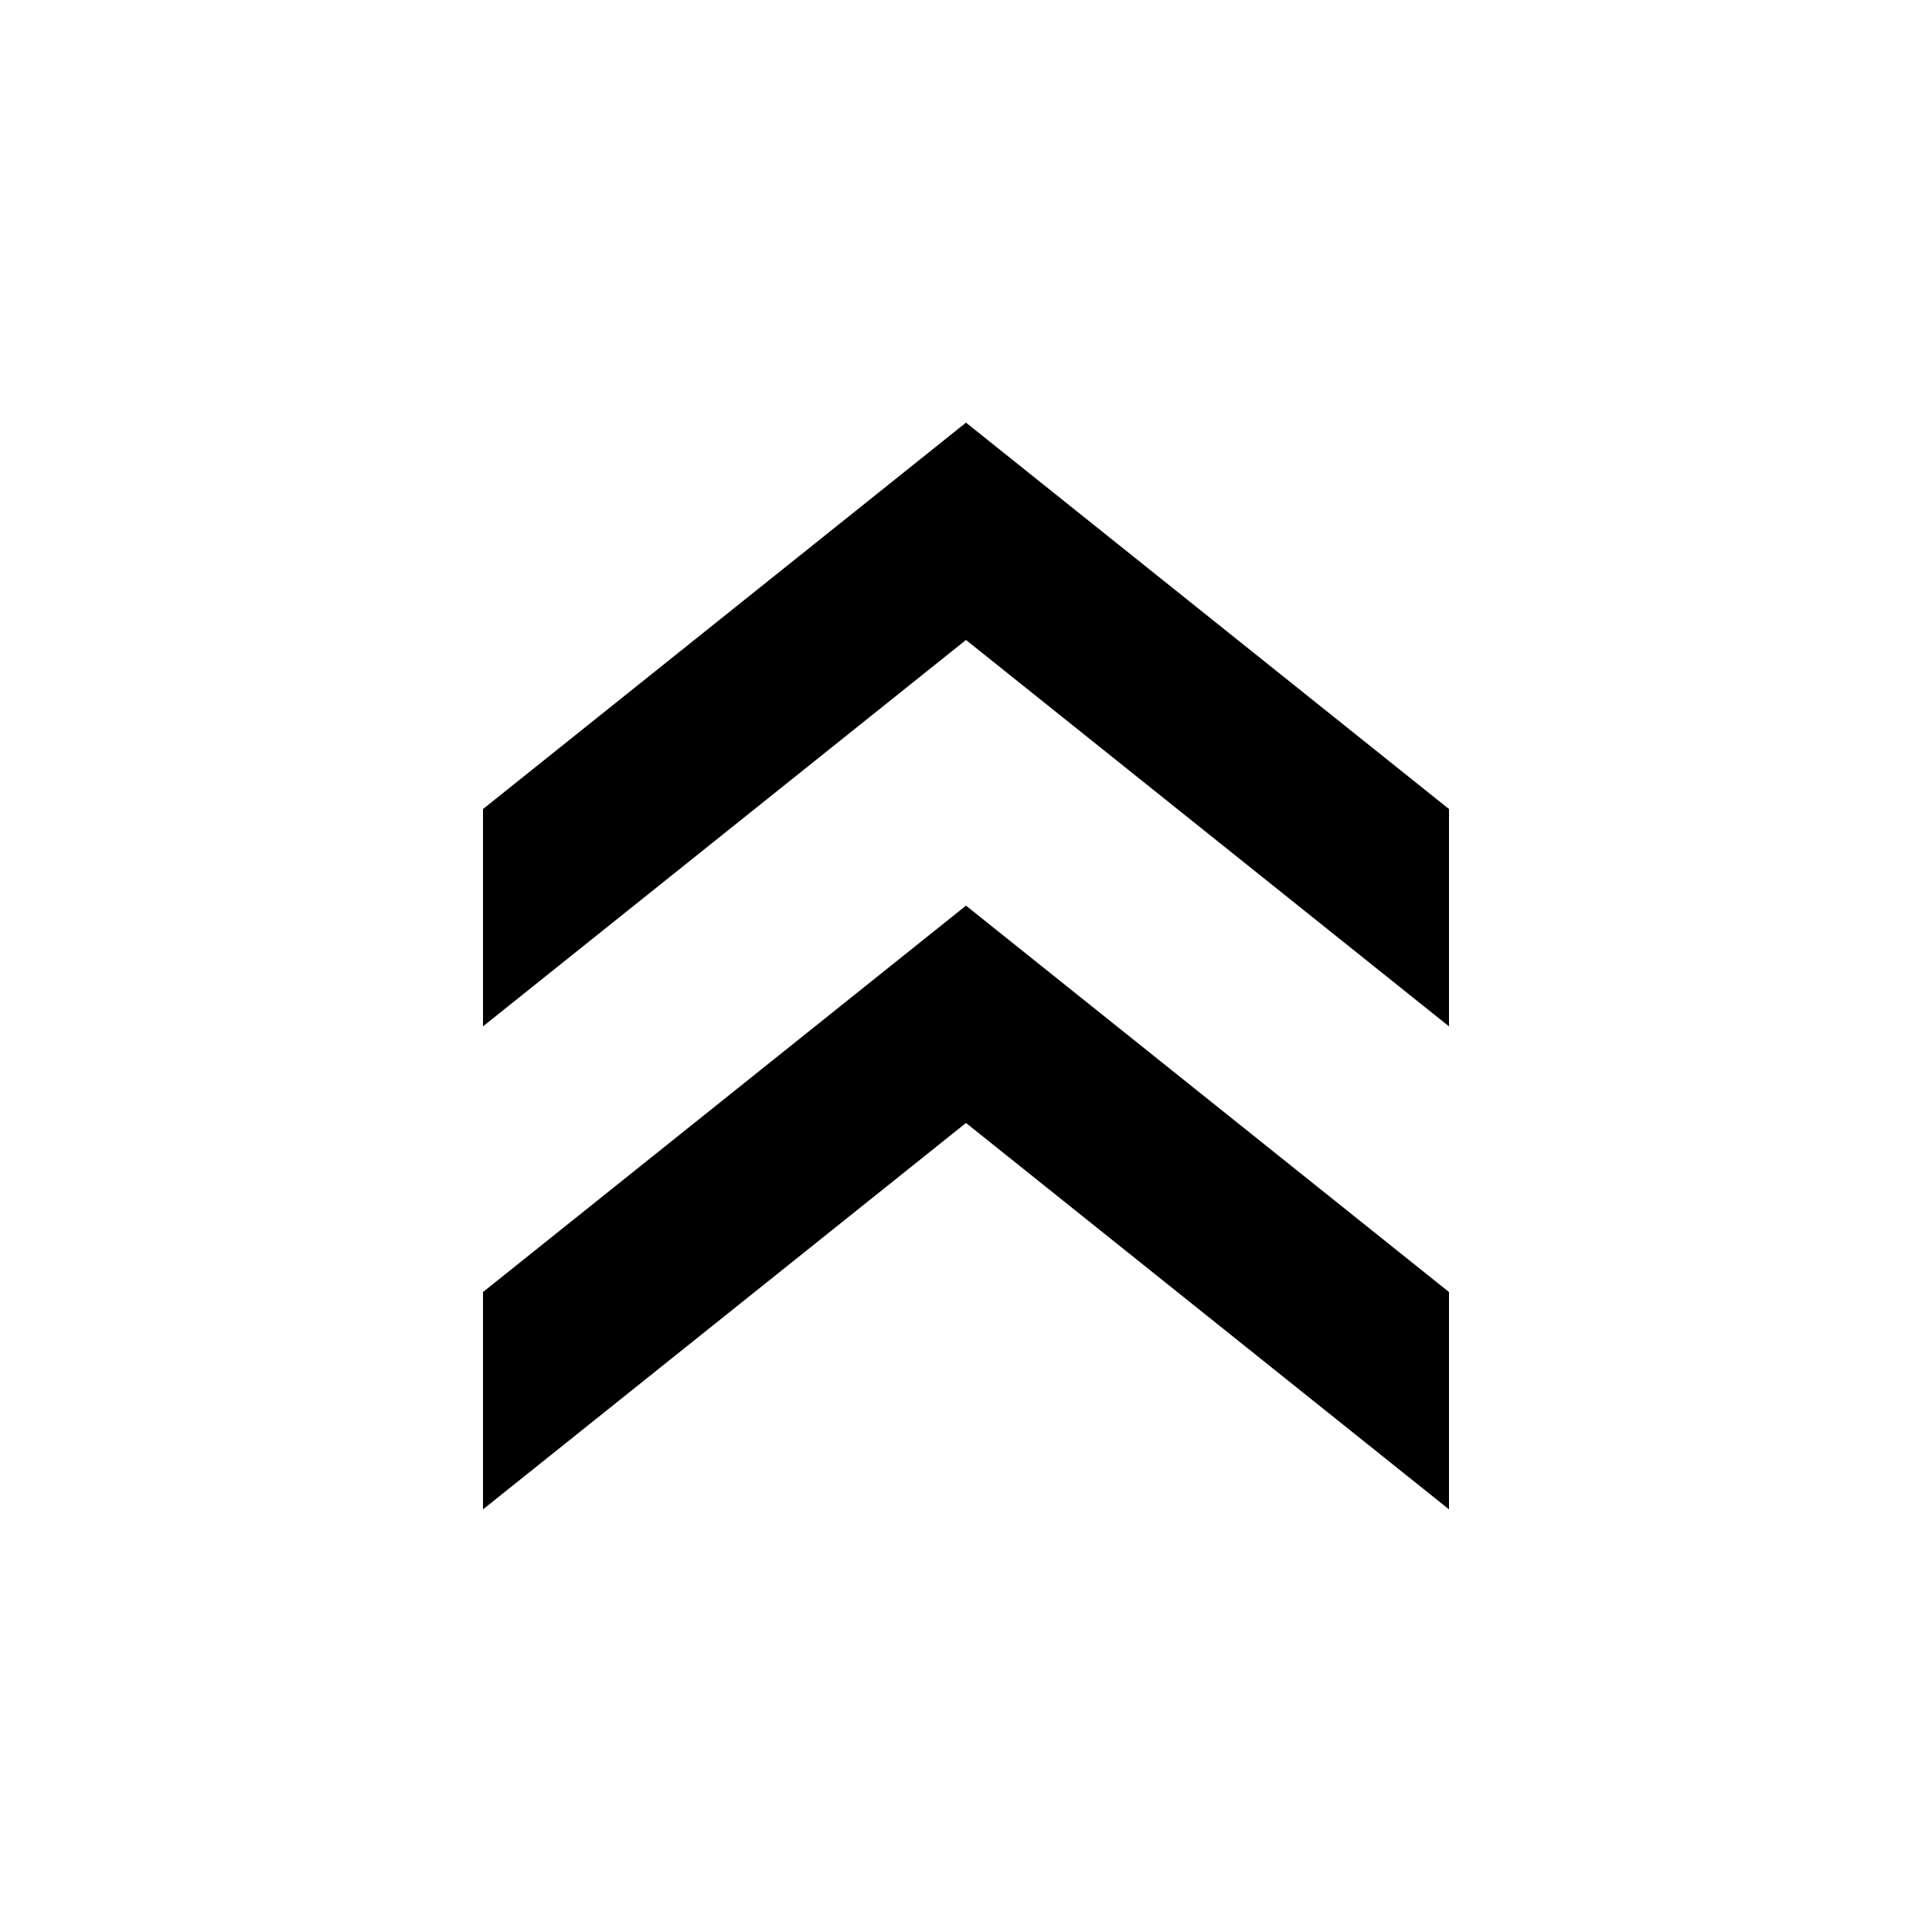
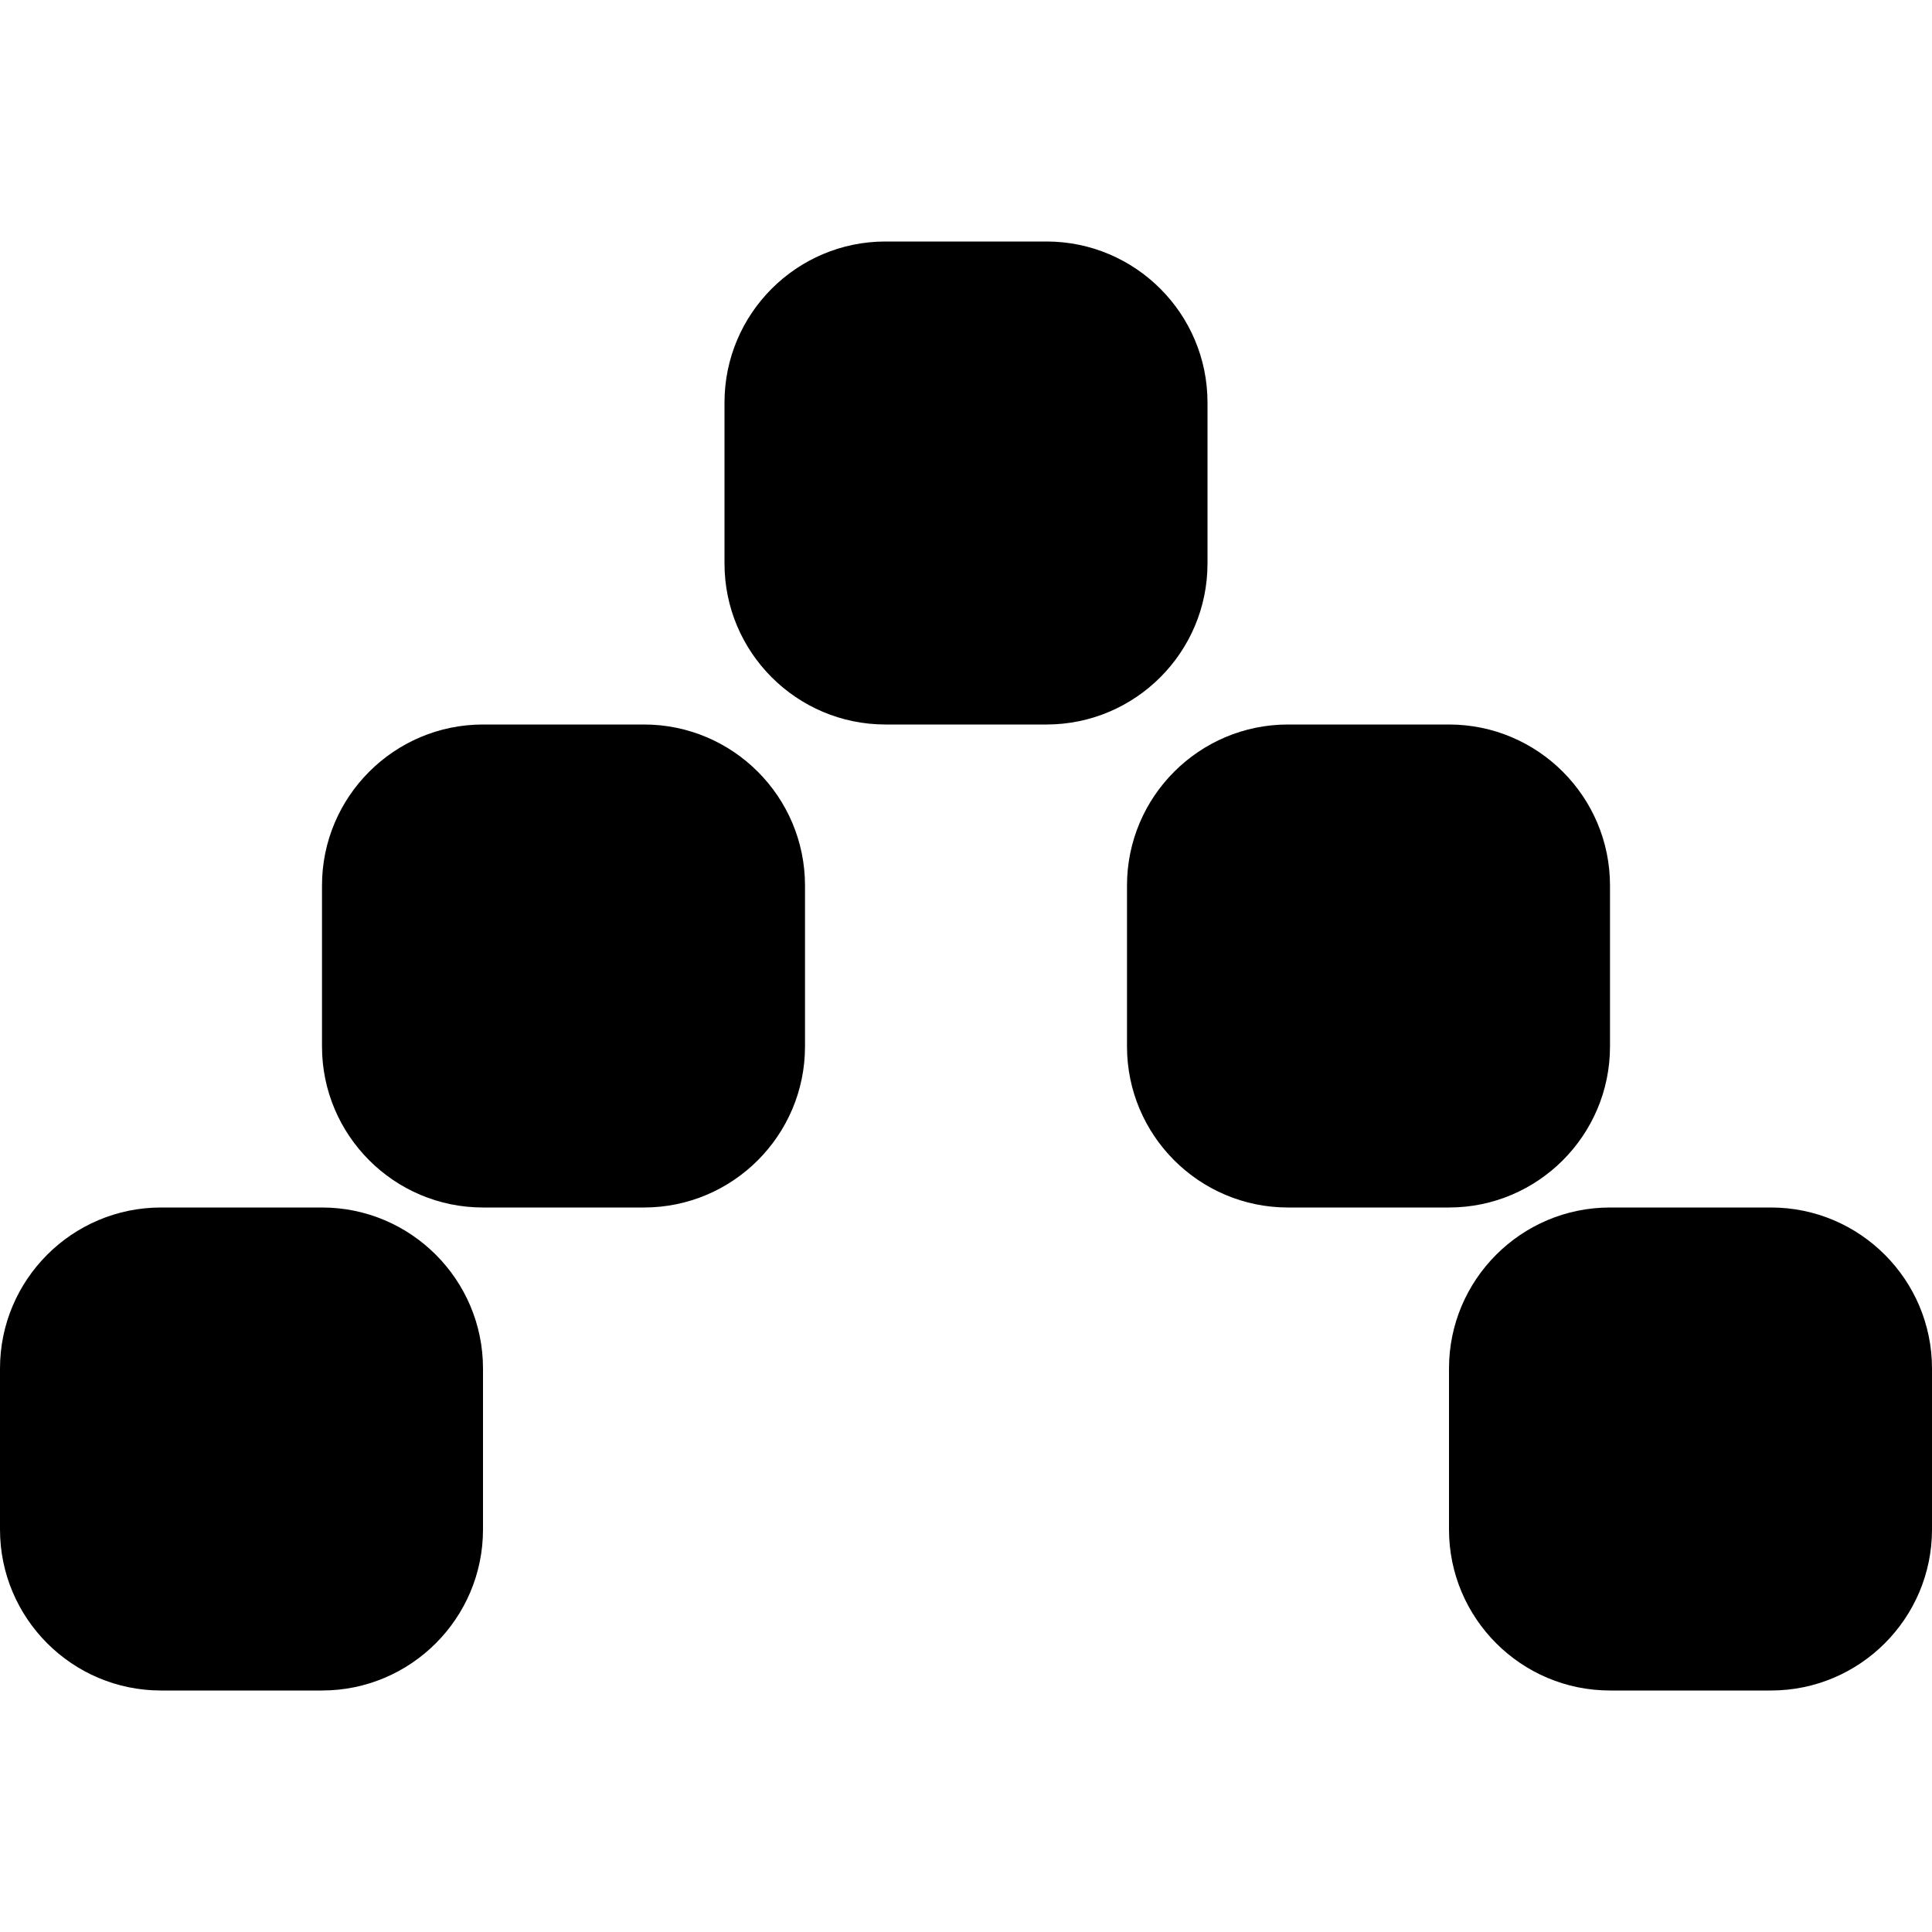
- <svg xmlns="http://www.w3.org/2000/svg" class="svg-icon" style="width: 1em; height: 1em;vertical-align: middle;fill: currentColor;overflow: hidden;" viewBox="0 0 1024 1024" version="1.1">
-   <path d="M768 800l0-115.2L512 480l-256 204.8 0 115.2 256-204.8L768 800zM512 339.2l256 204.8L768 428.8 512 224 256 428.8l0 115.2L512 339.2z" />
+ <svg xmlns="http://www.w3.org/2000/svg" class="svg-icon" style="width: 1em; height: 1em;vertical-align: middle;fill: currentColor;overflow: hidden;" version="1.1" id="Layer_1" viewBox="0 0 512 512" xml:space="preserve">
+   <g>
+     <g>
+       <path d="M277.333,64h-42.667C211.136,64,192,83.136,192,106.667v42.667c0,23.53,19.136,42.666,42.667,42.666h42.667    c23.53,0,42.666-19.136,42.666-42.667v-42.667C320,83.136,300.864,64,277.333,64z" />
+     </g>
+   </g>
+   <g>
+     <g>
+       <path d="M170.667,192H128c-23.531,0-42.667,19.136-42.667,42.667v42.667C85.333,300.864,104.469,320,128,320h42.667    c23.531,0,42.667-19.136,42.667-42.667v-42.667C213.333,211.136,194.197,192,170.667,192z" />
+     </g>
+   </g>
+   <g>
+     <g>
+       <path d="M85.333,320H42.667C19.136,320,0,339.136,0,362.667v42.667C0,428.864,19.136,448,42.667,448h42.667    c23.53,0,42.666-19.136,42.666-42.667v-42.667C128,339.136,108.864,320,85.333,320z" />
+     </g>
+   </g>
+   <g>
+     <g>
+       <path d="M469.333,320h-42.667C403.136,320,384,339.136,384,362.667v42.667c0,23.53,19.136,42.666,42.667,42.666h42.667    c23.53,0,42.666-19.136,42.666-42.667v-42.667C512,339.136,492.864,320,469.333,320z" />
+     </g>
+   </g>
+   <g>
+     <g>
+       <path d="M384,192h-42.667c-23.531,0-42.667,19.136-42.667,42.667v42.667c0,23.531,19.136,42.667,42.667,42.667H384    c23.531-0.001,42.667-19.137,42.667-42.668v-42.667C426.667,211.136,407.531,192,384,192z" />
+     </g>
+   </g>
</svg>
